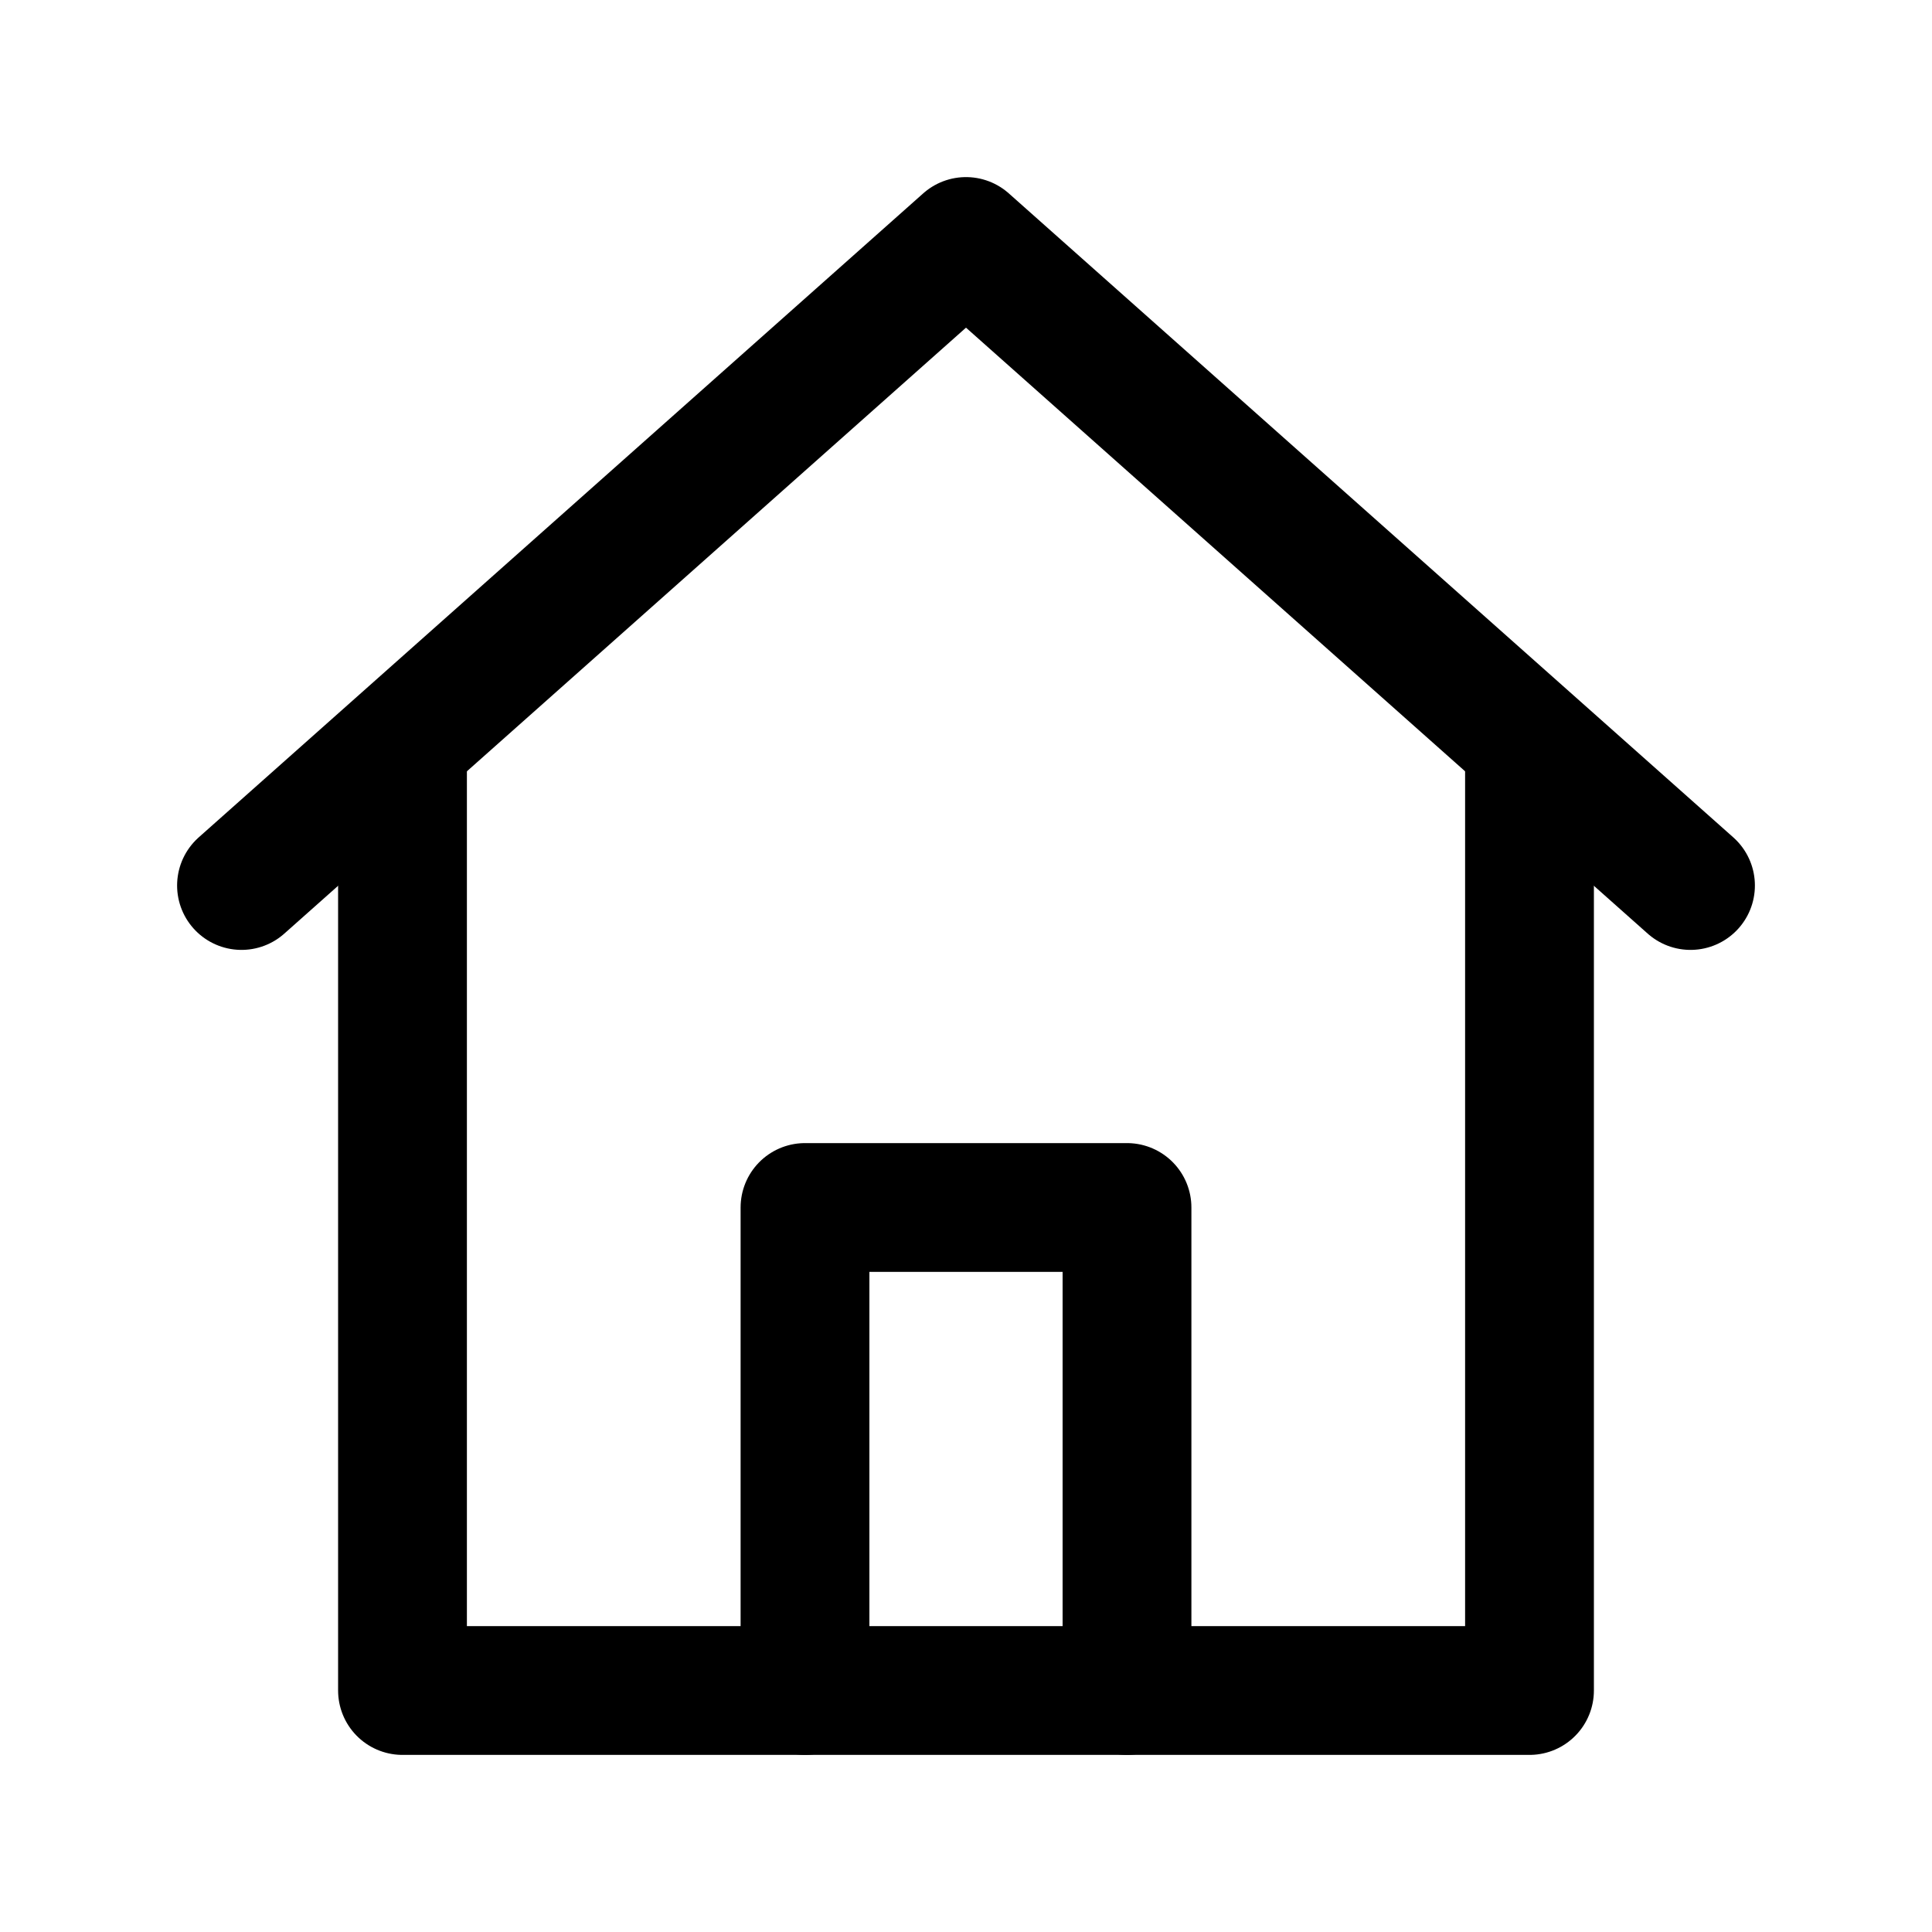
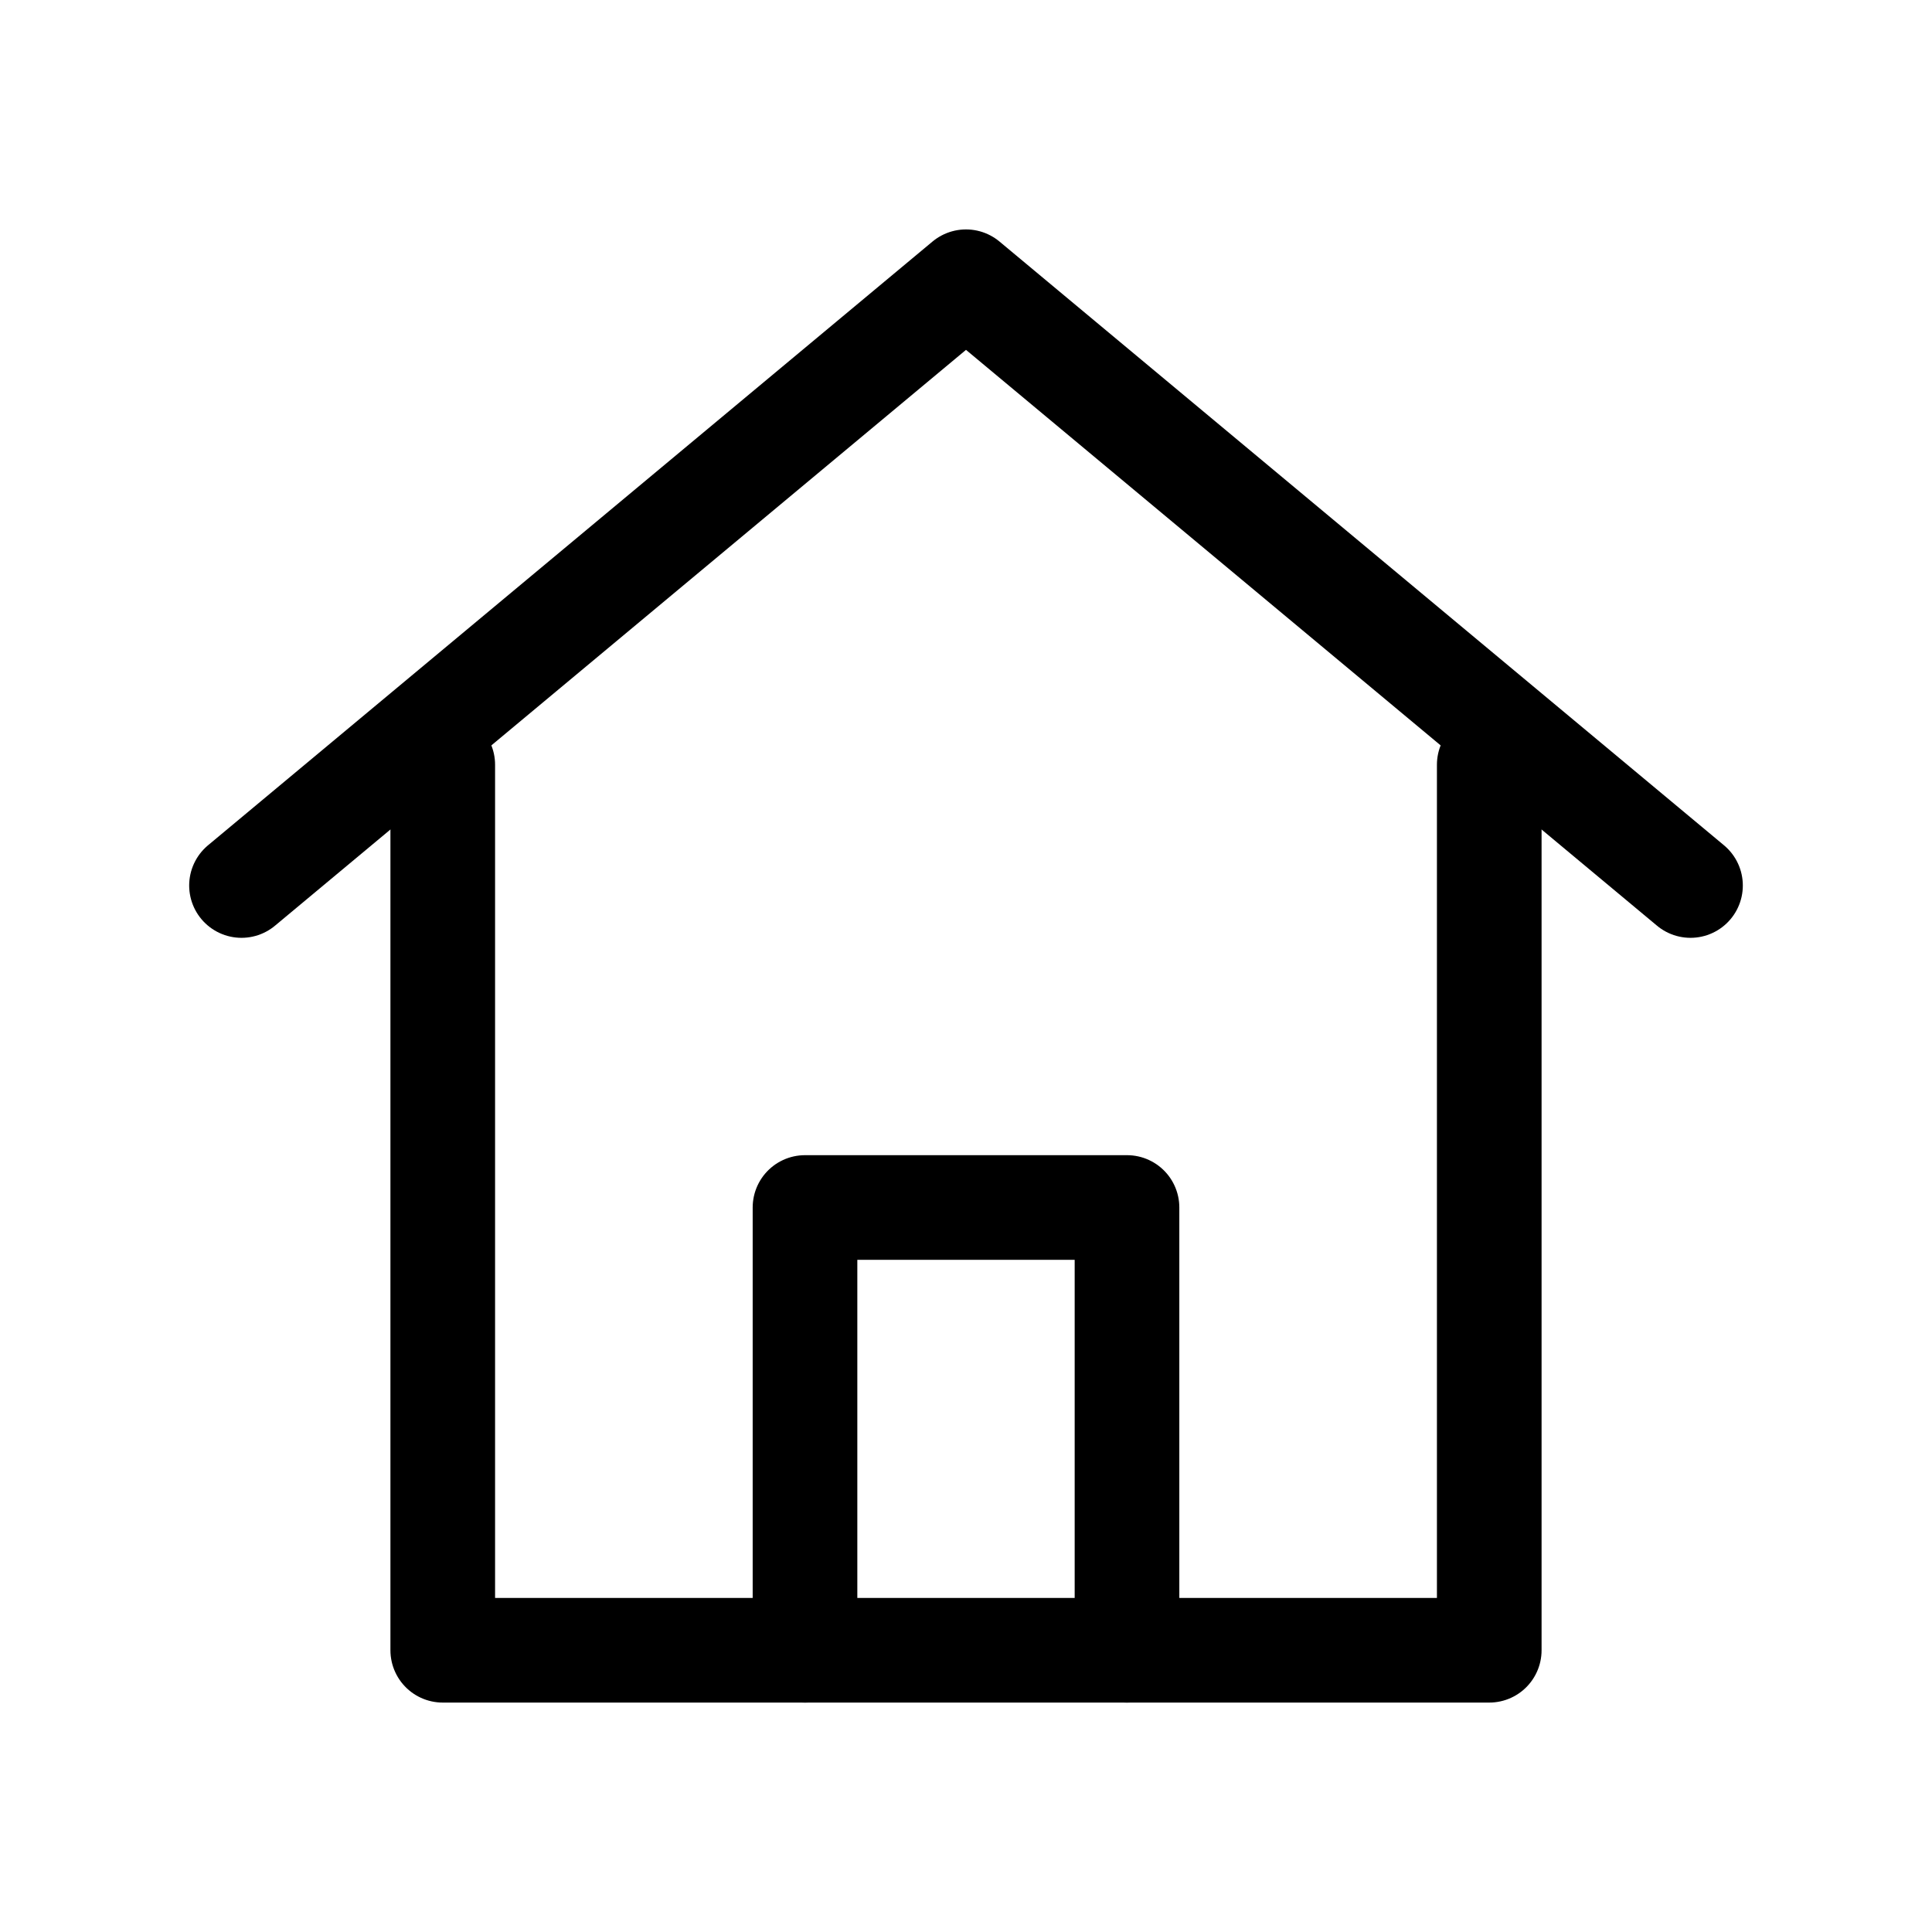
- <svg xmlns="http://www.w3.org/2000/svg" viewBox="0 0 24 24" fill="none" stroke="#000" stroke-width="1.6" stroke-linecap="round" stroke-linejoin="round">
-   <path d="M3 11 12 3l9 8" />
-   <path d="M5 9.5V21h14V9.5" />
-   <path d="M10 21v-6h4v6" />
+ <svg xmlns="http://www.w3.org/2000/svg" viewBox="0 0 24 24" fill="none" stroke="#000" stroke-width="1.3" stroke-linecap="round" stroke-linejoin="round">
+   <path d="M3 11 12 3.5l9 7.5" />
+   <path d="M5.5 9.5v11h13v-11" />
+   <path d="M10 20.5V15h4v5.5" />
</svg>
